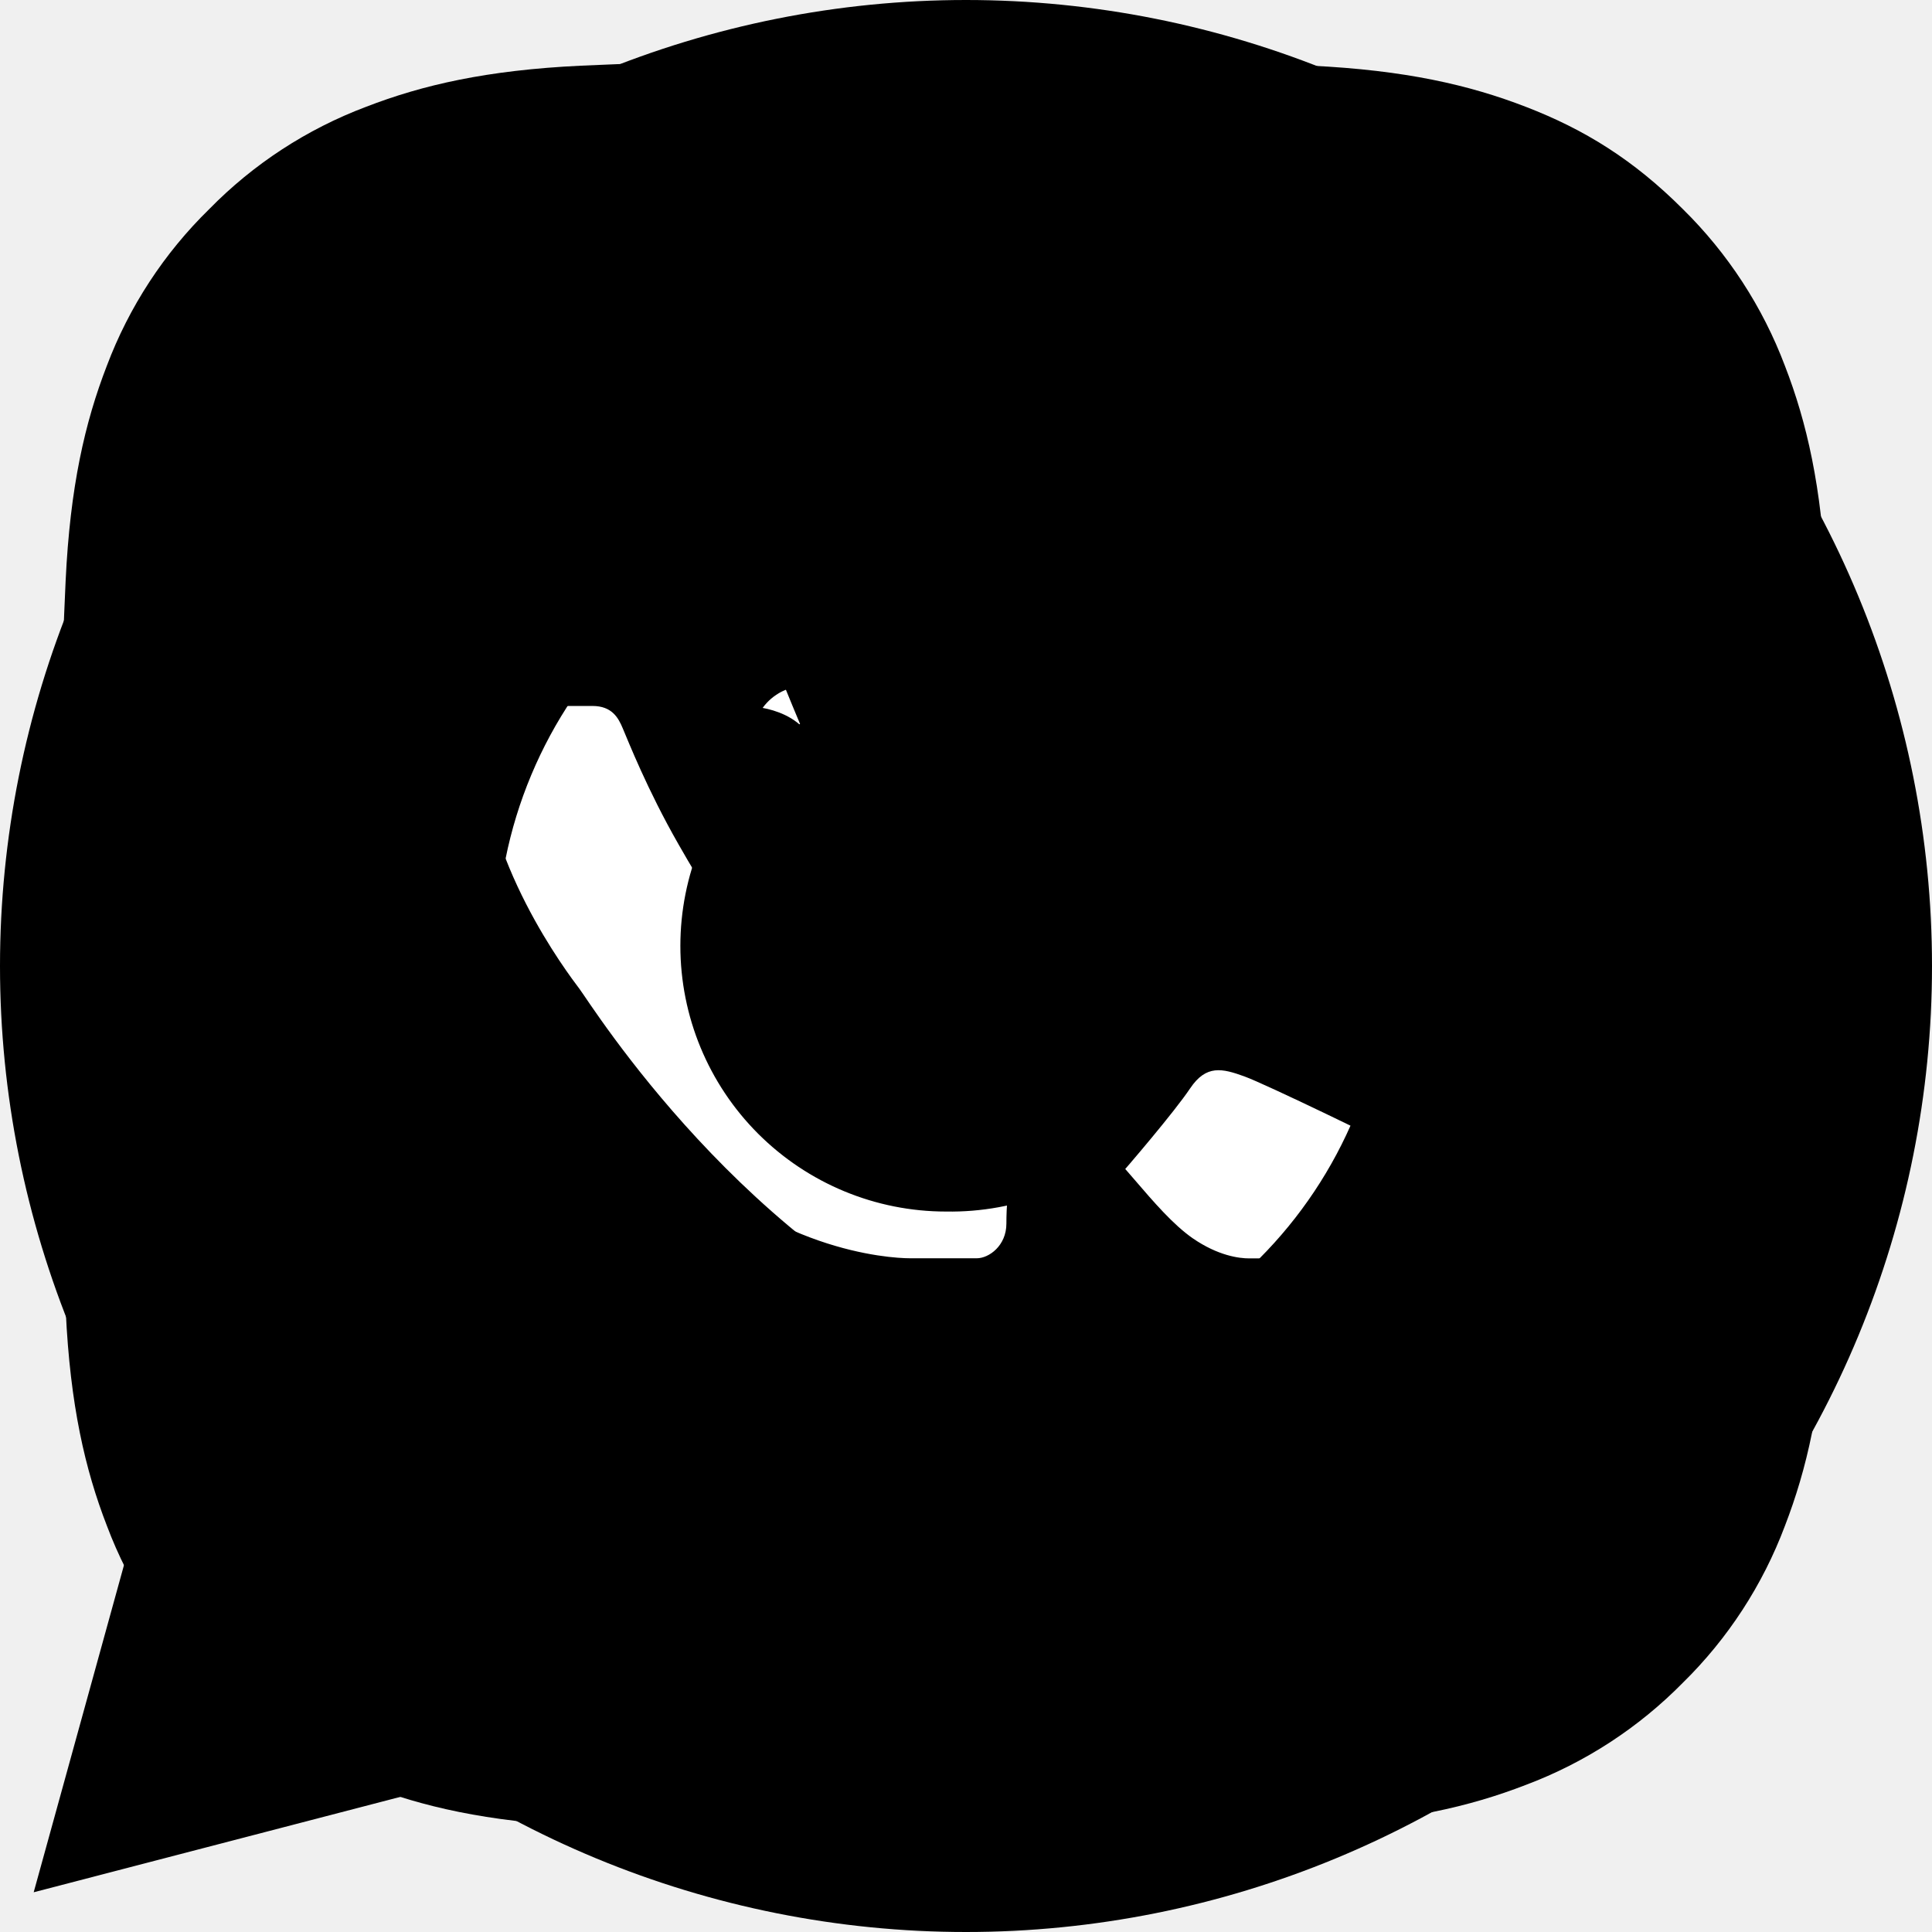
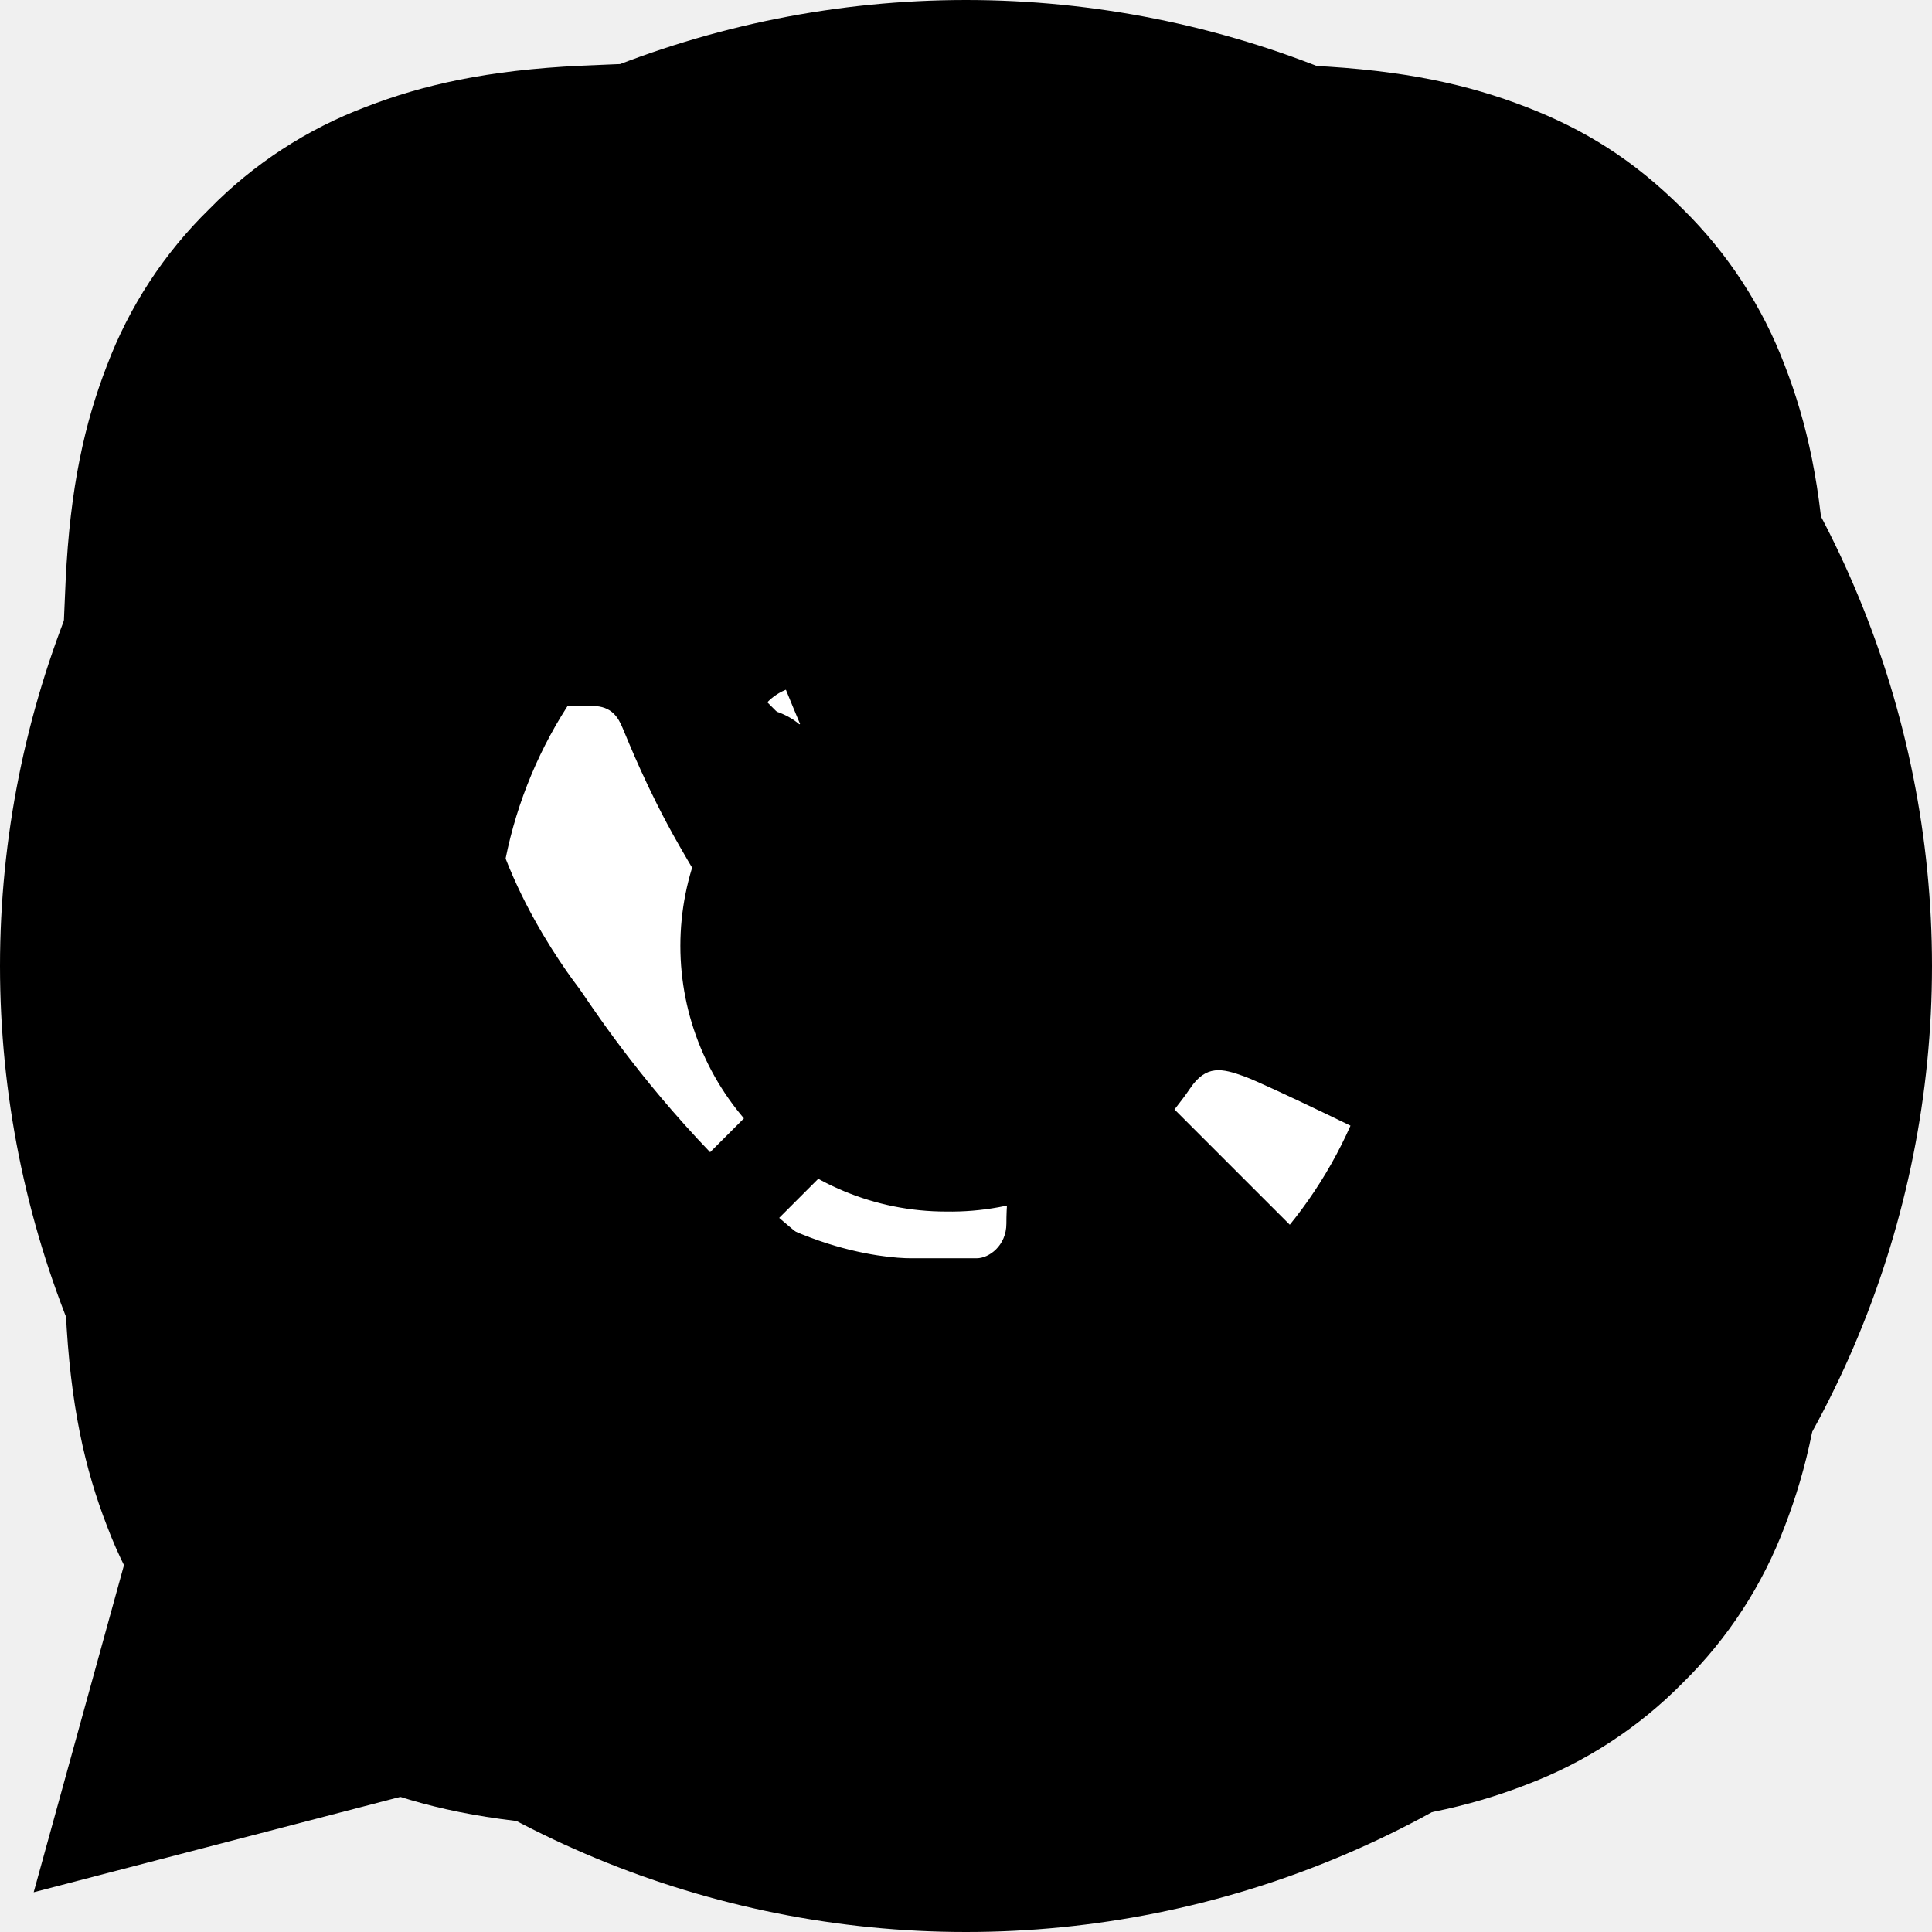
<svg xmlns="http://www.w3.org/2000/svg" version="1.1">
-   <svg id="arr" viewBox="0 0 43 43" fill="none">
-     <path d="M23.712 37.069C23.65 37.007 23.6 36.932 23.566 36.851C23.532 36.769 23.515 36.682 23.515 36.594C23.515 36.505 23.532 36.418 23.566 36.336C23.6 36.255 23.65 36.181 23.712 36.118L34.659 25.172H6.719C6.541 25.172 6.37 25.101 6.244 24.975C6.118 24.849 6.047 24.678 6.047 24.5C6.047 24.322 6.118 24.151 6.244 24.025C6.37 23.899 6.541 23.828 6.719 23.828H34.659L23.712 12.882C23.65 12.819 23.6 12.745 23.566 12.663C23.533 12.582 23.515 12.494 23.515 12.406C23.515 12.318 23.533 12.23 23.566 12.149C23.6 12.067 23.65 11.993 23.712 11.931C23.774 11.868 23.849 11.819 23.93 11.785C24.012 11.751 24.099 11.734 24.188 11.734C24.276 11.734 24.363 11.751 24.445 11.785C24.526 11.819 24.6 11.868 24.663 11.931L36.757 24.024C36.819 24.087 36.869 24.161 36.902 24.243C36.936 24.324 36.954 24.412 36.954 24.5C36.954 24.588 36.936 24.676 36.902 24.757C36.869 24.839 36.819 24.913 36.757 24.975L24.663 37.069C24.6 37.132 24.526 37.181 24.445 37.215C24.363 37.249 24.276 37.266 24.188 37.266C24.099 37.266 24.012 37.249 23.93 37.215C23.849 37.181 23.774 37.132 23.712 37.069Z" fill="currentColor" />
+   <svg id="arr-r" viewBox="0 0 43 43" fill="none">
+     <path d="M24.147 33.807C24.086 33.746 24.038 33.673 24.005 33.593C23.973 33.514 23.956 33.428 23.956 33.342C23.956 33.255 23.973 33.169 24.005 33.09C24.038 33.01 24.086 32.937 24.147 32.876L34.772 22.158H7.652C7.479 22.158 7.313 22.088 7.191 21.965C7.069 21.842 7 21.674 7 21.5C7 21.325 7.069 21.158 7.191 21.035C7.313 20.911 7.479 20.842 7.652 20.842H34.772L24.147 10.124C24.086 10.063 24.038 9.99 24.006 9.91C23.973 9.83 23.956 9.745 23.956 9.658C23.956 9.572 23.973 9.486 24.006 9.406C24.038 9.326 24.086 9.254 24.147 9.193C24.208 9.132 24.279 9.083 24.359 9.05C24.438 9.017 24.523 9 24.608 9C24.694 9 24.779 9.017 24.858 9.05C24.937 9.083 25.009 9.132 25.07 9.193L36.809 21.035C36.869 21.096 36.917 21.168 36.95 21.248C36.983 21.328 37 21.413 37 21.5C37 21.586 36.983 21.672 36.95 21.752C36.917 21.832 36.869 21.904 36.809 21.965L25.07 33.807C25.009 33.868 24.937 33.917 24.858 33.95C24.779 33.983 24.694 34 24.608 34C24.523 34 24.438 33.983 24.359 33.95C24.279 33.917 24.208 33.868 24.147 33.807Z" fill="currentColor" />
+   </svg>
+   <svg id="arr-l" viewBox="0 0 43 43" fill="none">
+     <path d="M18.853 33.807C18.914 33.746 18.962 33.673 18.995 33.593C19.027 33.514 19.044 33.428 19.044 33.342C19.044 33.255 19.027 33.169 18.995 33.09C18.962 33.01 18.914 32.937 18.853 32.876L8.228 22.158H35.348C35.521 22.158 35.687 22.088 35.809 21.965C35.931 21.842 36 21.674 36 21.5C36 21.325 35.931 21.158 35.809 21.035C35.687 20.911 35.521 20.842 35.348 20.842H8.228L18.853 10.124C18.914 10.063 18.962 9.99 18.994 9.91C19.027 9.83 19.044 9.745 19.044 9.658C19.044 9.572 19.027 9.486 18.994 9.406C18.962 9.326 18.914 9.254 18.853 9.193C18.792 9.132 18.721 9.083 18.641 9.05C18.562 9.017 18.477 9 18.392 9C18.306 9 18.221 9.017 18.142 9.05C18.063 9.083 17.991 9.132 17.93 9.193L6.191 21.035C6.131 21.096 6.083 21.168 6.05 21.248C6.017 21.328 6 21.413 6 21.5C6 21.586 6.017 21.672 6.05 21.752C6.083 21.832 6.131 21.904 6.191 21.965L17.93 33.807C17.991 33.868 18.063 33.917 18.142 33.95C18.221 33.983 18.306 34 18.392 34C18.477 34 18.562 33.983 18.641 33.95C18.721 33.917 18.792 33.868 18.853 33.807Z" fill="currentColor" />
  </svg>
  <svg id="tg" width="32" height="32" viewBox="0 0 32 32" fill="none">
    <g clip-path="url(#clip0_112_5941)">
      <path d="M16 0C11.758 0 7.685 1.687 4.688 4.686C1.687 7.687 0.001 11.757 0 16C0 20.242 1.688 24.314 4.688 27.314C7.685 30.313 11.758 32 16 32C20.242 32 24.315 30.313 27.312 27.314C30.312 24.314 32 20.242 32 16C32 11.758 30.312 7.686 27.312 4.686C24.315 1.687 20.242 0 16 0Z" fill="currentColor" />
      <path d="M7.242 15.831C11.908 13.799 15.018 12.459 16.573 11.812C21.017 9.964 21.94 9.643 22.543 9.632C22.675 9.63 22.97 9.663 23.163 9.818C23.323 9.949 23.367 10.127 23.39 10.252C23.41 10.376 23.438 10.66 23.415 10.881C23.175 13.411 22.133 19.551 21.602 22.385C21.38 23.584 20.938 23.986 20.51 24.025C19.58 24.11 18.875 23.411 17.975 22.821C16.567 21.898 15.773 21.323 14.405 20.423C12.825 19.382 13.85 18.809 14.75 17.874C14.985 17.63 19.08 13.906 19.157 13.568C19.168 13.526 19.177 13.368 19.082 13.285C18.99 13.202 18.852 13.231 18.753 13.253C18.61 13.285 16.363 14.772 12.002 17.714C11.365 18.152 10.787 18.366 10.268 18.355C9.697 18.343 8.598 18.032 7.78 17.766C6.78 17.441 5.982 17.268 6.053 16.715C6.088 16.427 6.485 16.132 7.242 15.831Z" fill="white" />
    </g>
    <defs>
      <clipPath id="clip0_112_5941">
        <rect width="32" height="32" fill="white" />
      </clipPath>
    </defs>
  </svg>
  <svg id="wa" width="32" height="32" viewBox="0 0 32 32" fill="none">
    <g clip-path="url(#clip0_112_5944)">
      <path d="M0.687 15.809C0.686 18.497 1.394 21.122 2.74 23.436L0.558 31.342L8.71 29.221C10.965 30.439 13.491 31.078 16.058 31.078H16.065C24.54 31.078 31.438 24.233 31.442 15.821C31.444 11.744 29.845 7.911 26.942 5.027C24.039 2.143 20.178 0.554 16.064 0.552C7.589 0.552 0.69 7.396 0.687 15.809" fill="currentColor" />
      <path d="M12.086 9.197C11.788 8.539 11.474 8.526 11.19 8.514C10.958 8.504 10.693 8.505 10.427 8.505C10.162 8.505 9.731 8.604 9.366 8.999C9.001 9.394 7.973 10.35 7.973 12.293C7.973 14.237 9.399 16.115 9.598 16.379C9.797 16.642 12.351 20.758 16.397 22.341C19.759 23.657 20.443 23.396 21.173 23.33C21.903 23.264 23.528 22.374 23.86 21.452C24.191 20.53 24.191 19.739 24.092 19.574C23.992 19.409 23.727 19.311 23.329 19.113C22.931 18.915 20.974 17.96 20.609 17.828C20.244 17.696 19.979 17.631 19.713 18.026C19.448 18.421 18.686 19.311 18.454 19.574C18.221 19.838 17.989 19.871 17.591 19.673C17.193 19.475 15.911 19.058 14.39 17.713C13.207 16.666 12.409 15.373 12.176 14.977C11.944 14.582 12.152 14.368 12.351 14.171C12.53 13.994 12.749 13.71 12.948 13.479C13.147 13.249 13.213 13.084 13.346 12.821C13.479 12.557 13.412 12.326 13.313 12.129C13.213 11.931 12.44 9.978 12.086 9.197Z" fill="white" />
    </g>
    <defs>
      <clipPath id="clip0_112_5944">
        <rect width="32" height="32" fill="white" />
      </clipPath>
    </defs>
  </svg>
  <svg id="vk" width="32" height="32" viewBox="0 0 32 32" fill="none">
    <g clip-path="url(#clip0_112_5948)">
      <path d="M16 0.64C7.517 0.64 0.64 7.517 0.64 16C0.64 24.483 7.517 31.36 16 31.36C24.483 31.36 31.36 24.483 31.36 16C31.36 7.517 24.483 0.64 16 0.64ZM21.907 17.97C21.907 17.97 23.266 19.31 23.6 19.933C23.61 19.945 23.614 19.958 23.618 19.965C23.754 20.194 23.786 20.371 23.718 20.504C23.606 20.725 23.222 20.834 23.091 20.843H20.691C20.525 20.843 20.176 20.8 19.754 20.509C19.429 20.282 19.109 19.909 18.797 19.546C18.331 19.005 17.928 18.538 17.522 18.538C17.47 18.537 17.419 18.546 17.37 18.561C17.062 18.661 16.669 19.099 16.669 20.267C16.669 20.632 16.381 20.841 16.178 20.841H15.078C14.704 20.841 12.754 20.71 11.026 18.888C8.91 16.656 7.006 12.179 6.99 12.137C6.87 11.848 7.118 11.693 7.389 11.693H9.813C10.136 11.693 10.242 11.889 10.315 12.064C10.402 12.267 10.718 13.075 11.238 13.984C12.082 15.466 12.598 16.067 13.013 16.067C13.091 16.066 13.167 16.046 13.235 16.009C13.776 15.709 13.675 13.781 13.651 13.381C13.651 13.306 13.65 12.518 13.373 12.141C13.174 11.867 12.837 11.763 12.632 11.725C12.715 11.61 12.824 11.518 12.95 11.454C13.322 11.269 13.99 11.242 14.654 11.242H15.024C15.744 11.251 15.93 11.297 16.19 11.363C16.718 11.489 16.73 11.83 16.683 12.997C16.669 13.328 16.654 13.702 16.654 14.144C16.654 14.24 16.65 14.342 16.65 14.451C16.634 15.045 16.614 15.718 17.034 15.995C17.088 16.029 17.151 16.048 17.216 16.048C17.362 16.048 17.8 16.048 18.987 14.011C19.353 13.355 19.672 12.674 19.939 11.973C19.963 11.931 20.034 11.803 20.117 11.754C20.178 11.722 20.246 11.706 20.315 11.707H23.165C23.475 11.707 23.688 11.754 23.728 11.873C23.798 12.064 23.715 12.645 22.414 14.406L21.834 15.173C20.654 16.718 20.654 16.797 21.907 17.97Z" fill="currentColor" />
    </g>
    <defs>
      <clipPath id="clip0_112_5948">
        <rect width="32" height="32" fill="white" />
      </clipPath>
    </defs>
  </svg>
  <svg id="ig" width="32" height="32" viewBox="0 0 32 32" fill="none">
    <path d="M17.175 1.002C18.245 0.998 19.315 1.008 20.385 1.034L20.67 1.044C20.998 1.056 21.323 1.071 21.714 1.088C23.275 1.162 24.339 1.408 25.274 1.77C26.242 2.143 27.057 2.647 27.873 3.463C28.618 4.196 29.195 5.082 29.564 6.06C29.926 6.994 30.172 8.061 30.246 9.621C30.263 10.011 30.278 10.337 30.29 10.665L30.298 10.95C30.324 12.02 30.336 13.089 30.332 14.159L30.334 15.253V17.174C30.337 18.245 30.326 19.315 30.3 20.385L30.291 20.669C30.279 20.998 30.265 21.322 30.247 21.714C30.174 23.274 29.924 24.339 29.564 25.273C29.196 26.253 28.619 27.14 27.873 27.872C27.139 28.618 26.252 29.195 25.274 29.563C24.339 29.925 23.275 30.172 21.714 30.245C21.323 30.263 20.998 30.277 20.67 30.289L20.385 30.298C19.315 30.324 18.245 30.335 17.175 30.332L16.081 30.333H14.161C13.091 30.337 12.021 30.325 10.95 30.299L10.666 30.291C10.318 30.278 9.97 30.263 9.622 30.247C8.061 30.173 6.996 29.924 6.061 29.563C5.082 29.195 4.196 28.618 3.463 27.872C2.717 27.139 2.139 26.252 1.771 25.273C1.409 24.339 1.162 23.274 1.089 21.714C1.073 21.366 1.058 21.018 1.045 20.669L1.038 20.385C1.01 19.315 0.998 18.245 1.001 17.174V14.159C0.997 13.089 1.008 12.02 1.033 10.95L1.043 10.665C1.055 10.337 1.07 10.011 1.087 9.621C1.161 8.059 1.407 6.996 1.769 6.06C2.138 5.081 2.717 4.195 3.465 3.464C4.196 2.717 5.082 2.139 6.061 1.77C6.996 1.408 8.06 1.162 9.622 1.088L10.666 1.044L10.95 1.037C12.02 1.01 13.09 0.998 14.159 1L17.175 1.002ZM15.667 8.335C14.696 8.321 13.731 8.501 12.829 8.863C11.928 9.225 11.107 9.763 10.415 10.446C9.723 11.128 9.174 11.941 8.799 12.837C8.423 13.734 8.23 14.696 8.23 15.667C8.23 16.639 8.423 17.601 8.799 18.498C9.174 19.394 9.723 20.207 10.415 20.889C11.107 21.572 11.928 22.11 12.829 22.472C13.731 22.834 14.696 23.014 15.667 23C17.612 23 19.477 22.227 20.853 20.852C22.228 19.477 23 17.612 23 15.667C23 13.722 22.228 11.857 20.853 10.481C19.477 9.106 17.612 8.335 15.667 8.335ZM15.667 11.268C16.252 11.258 16.832 11.363 17.376 11.579C17.919 11.796 18.413 12.118 18.83 12.527C19.248 12.937 19.579 13.425 19.805 13.964C20.032 14.503 20.148 15.082 20.148 15.667C20.148 16.251 20.032 16.83 19.806 17.369C19.58 17.908 19.248 18.397 18.831 18.806C18.414 19.216 17.92 19.538 17.377 19.755C16.834 19.971 16.253 20.077 15.669 20.067C14.502 20.067 13.383 19.603 12.557 18.778C11.732 17.953 11.269 16.834 11.269 15.667C11.269 14.5 11.732 13.381 12.557 12.556C13.383 11.73 14.502 11.267 15.669 11.267L15.667 11.268ZM23.367 6.135C22.894 6.154 22.446 6.355 22.118 6.697C21.79 7.038 21.607 7.493 21.607 7.967C21.607 8.44 21.79 8.896 22.118 9.237C22.446 9.578 22.894 9.78 23.367 9.799C23.853 9.799 24.32 9.606 24.663 9.262C25.007 8.918 25.2 8.452 25.2 7.965C25.2 7.479 25.007 7.013 24.663 6.669C24.32 6.325 23.853 6.132 23.367 6.132V6.135Z" fill="currentColor" />
  </svg>
+   <svg id="cross" viewBox="0 0 21 21" fill="none">
+     <path d="M15.5 15.5L5.5 5.5M15.5 5.5L5.5 15.5" stroke="currentColor" stroke-linecap="round" stroke-linejoin="round" />
+   </svg>
+   <svg id="ext" viewBox="0 0 28 28" fill="none">
+     <g clip-path="url(#clip0_308_384)">
+       <path d="M21.477 19.104C21.411 19.105 21.346 19.094 21.286 19.07C21.226 19.047 21.172 19.011 21.127 18.966C21.081 18.92 21.046 18.866 21.022 18.806C20.999 18.746 20.987 18.681 20.989 18.616L21.242 7.127L6.257 22.112C6.161 22.208 6.033 22.263 5.901 22.266C5.769 22.269 5.643 22.219 5.552 22.128C5.46 22.036 5.41 21.911 5.413 21.778C5.416 21.646 5.472 21.518 5.567 21.423L20.552 6.438L9.063 6.691C8.998 6.692 8.933 6.681 8.873 6.657C8.813 6.633 8.759 6.598 8.714 6.552C8.668 6.507 8.633 6.453 8.609 6.393C8.585 6.333 8.574 6.268 8.575 6.203C8.577 6.137 8.591 6.072 8.618 6.011C8.644 5.95 8.682 5.894 8.729 5.847C8.777 5.8 8.832 5.762 8.894 5.735C8.955 5.709 9.02 5.694 9.085 5.693L21.778 5.413C21.844 5.412 21.908 5.423 21.968 5.447C22.028 5.471 22.082 5.506 22.128 5.552C22.173 5.597 22.209 5.651 22.232 5.711C22.256 5.771 22.267 5.836 22.266 5.901L21.986 18.594C21.985 18.66 21.971 18.725 21.944 18.786C21.918 18.847 21.88 18.903 21.833 18.95C21.785 18.997 21.729 19.035 21.668 19.062C21.607 19.088 21.542 19.102 21.477 19.104Z" fill="currentColor" />
+     </g>
+     <defs>
+       <clipPath id="clip0_308_384">
+         <rect width="28" height="28" fill="white" transform="matrix(0 1 -1 0 28 0)" />
+       </clipPath>
+     </defs>
+   </svg>
</svg>
